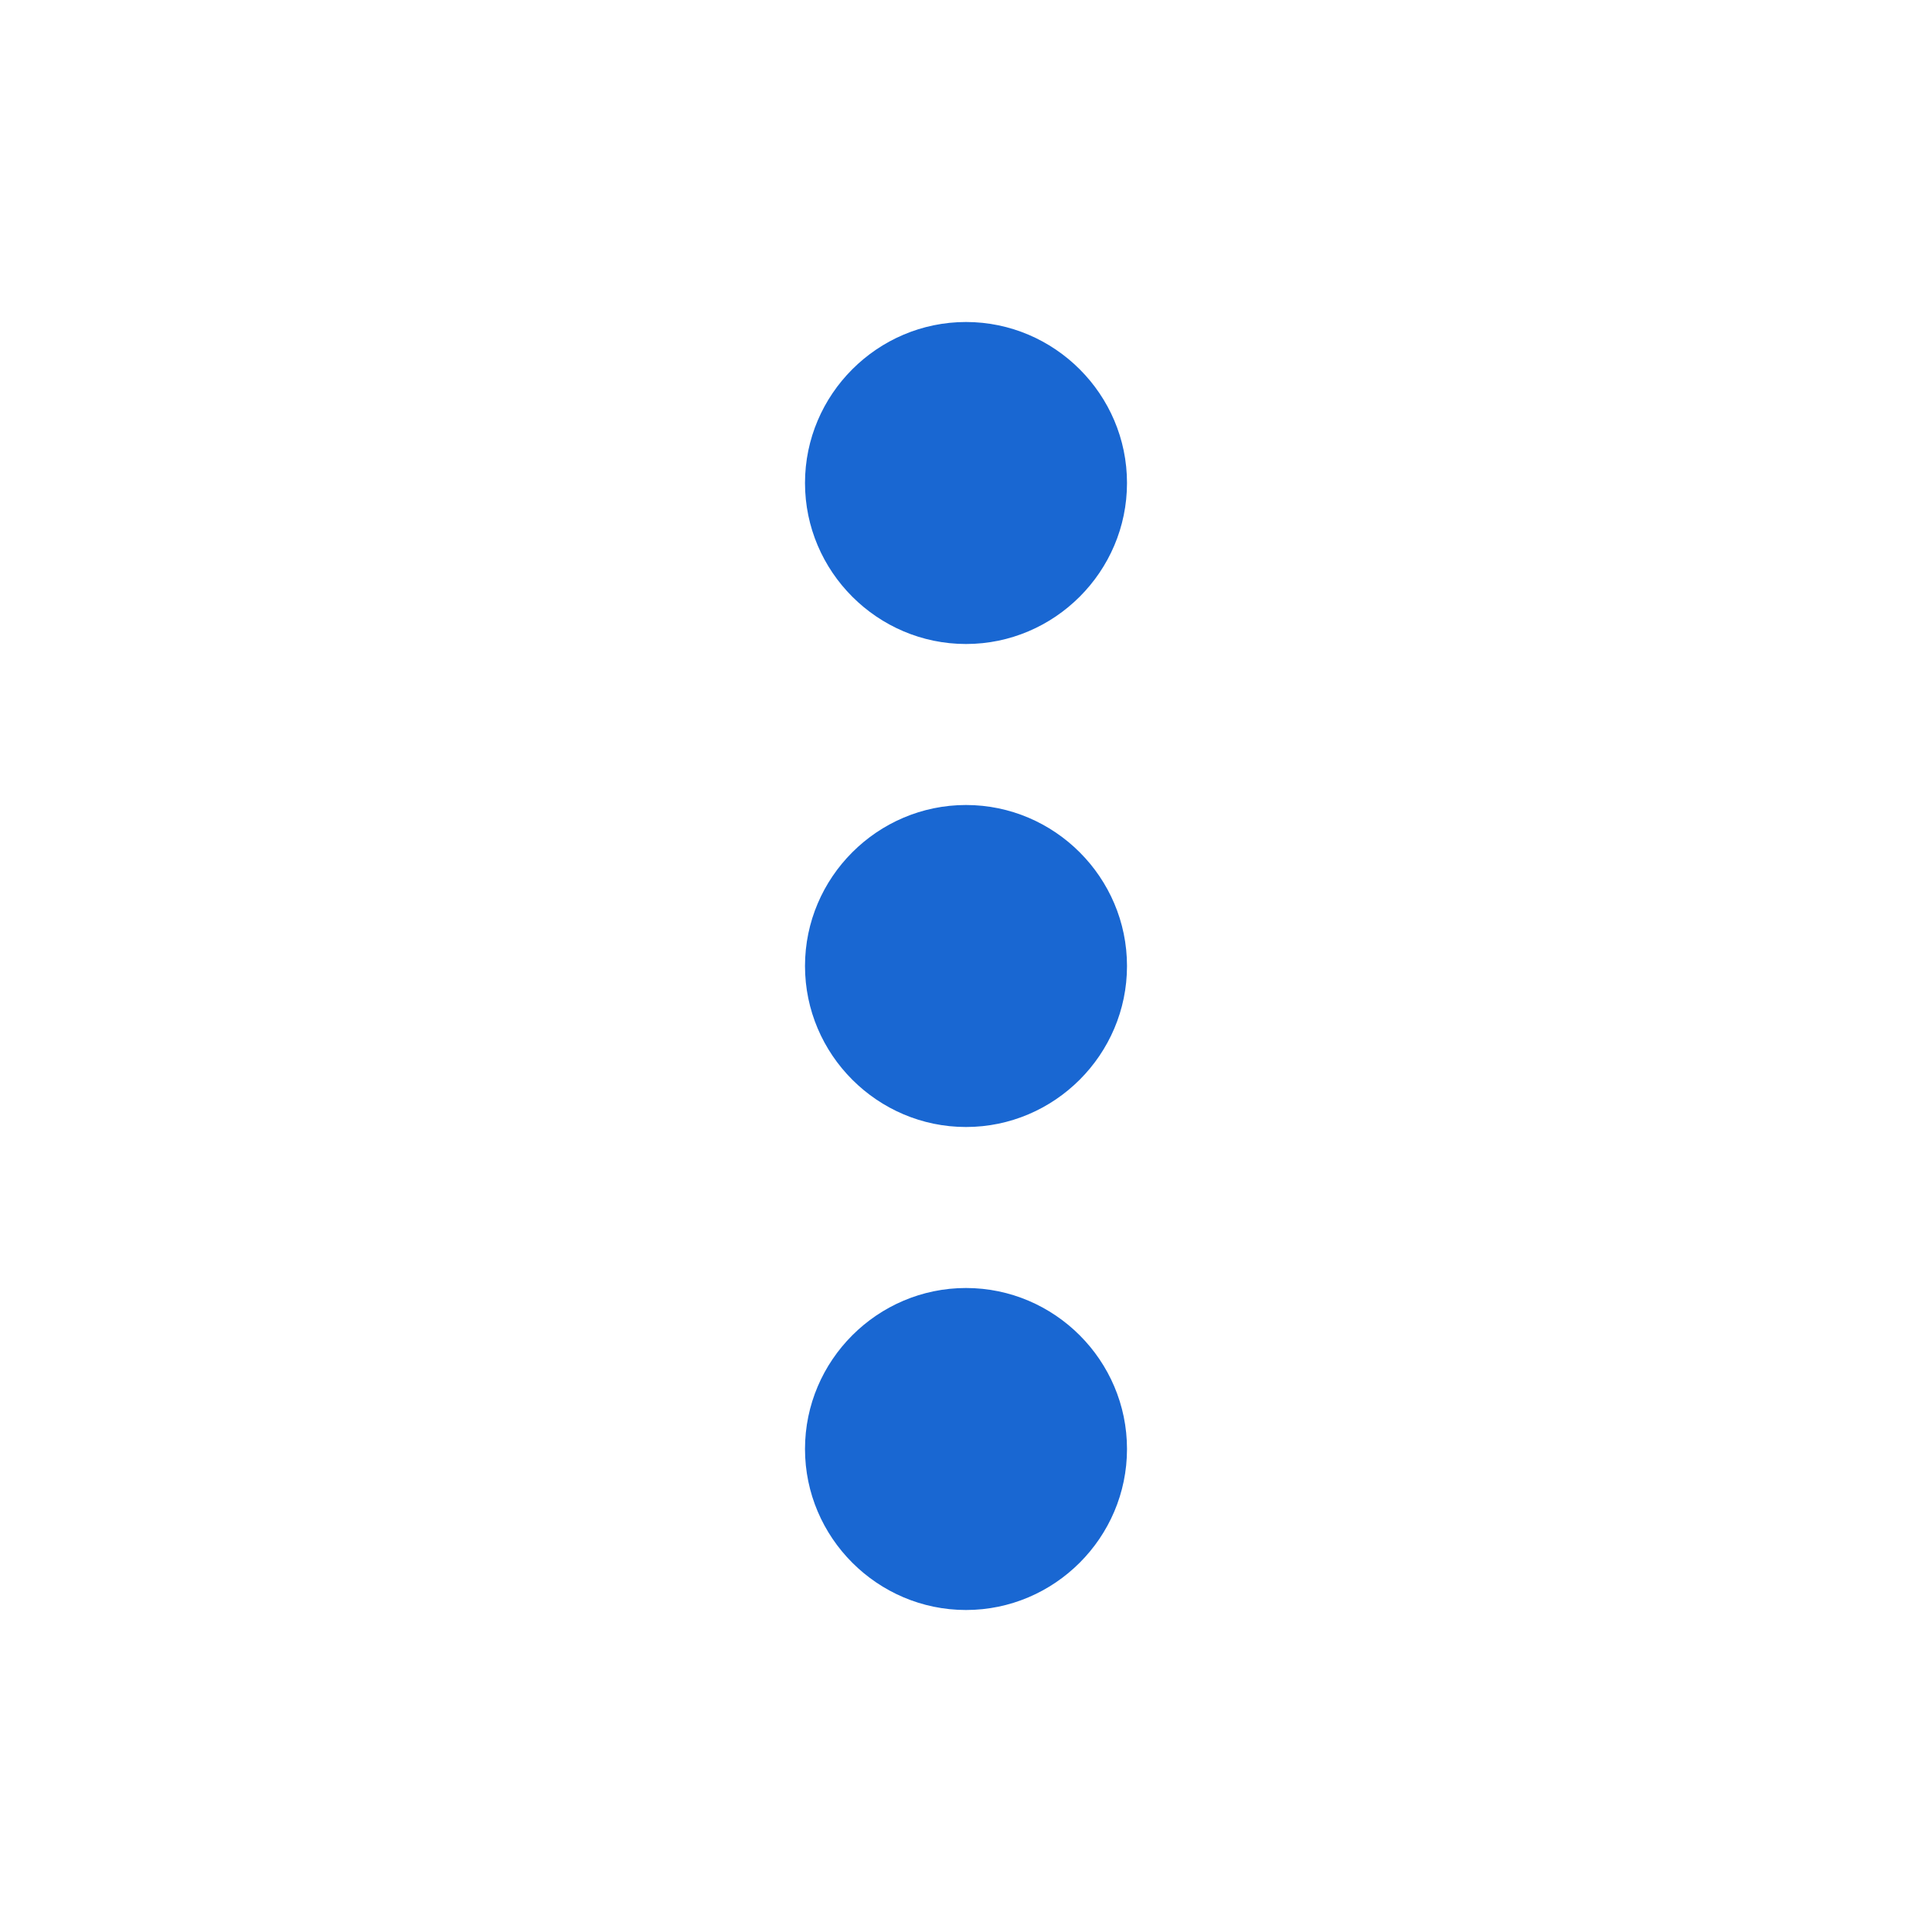
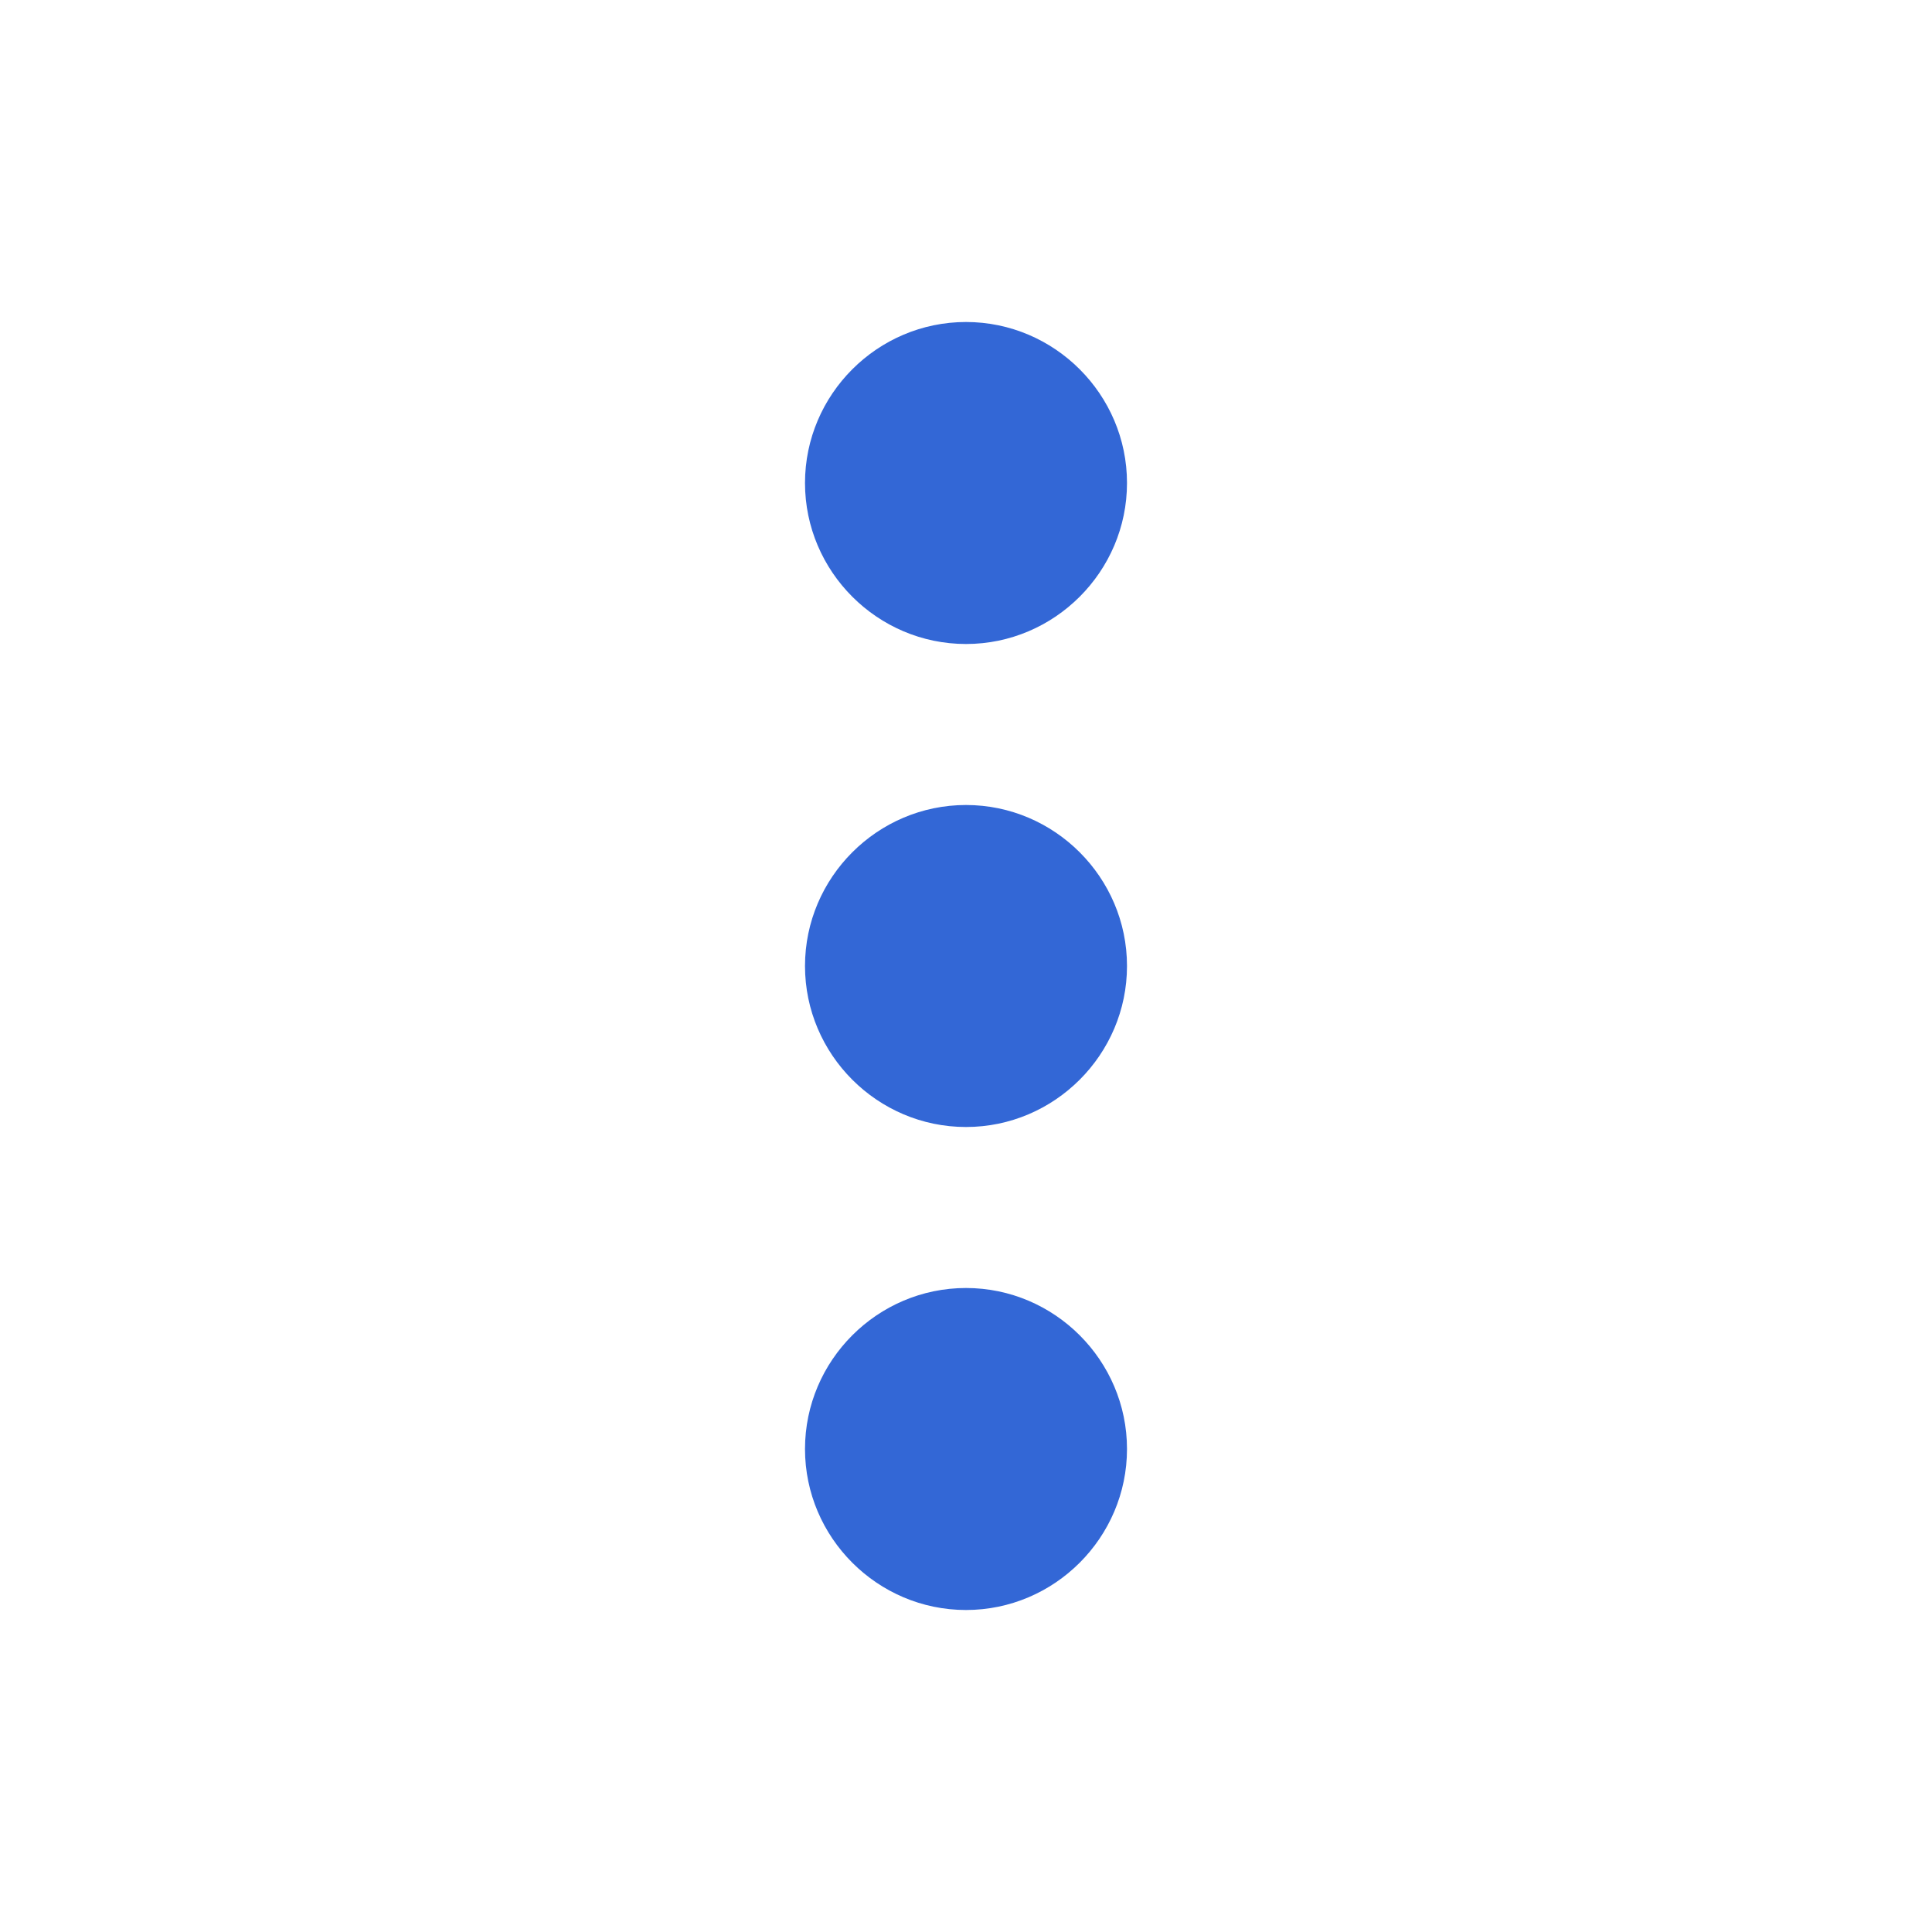
- <svg xmlns="http://www.w3.org/2000/svg" width="24" height="24" fill="#1967d2">
+ <svg xmlns="http://www.w3.org/2000/svg" width="24" height="24" fill="#3367d6">
  <path d="M12 8c1.1 0 2-.9 2-2s-.9-2-2-2-2 .9-2 2 .9 2 2 2zm0 2c-1.1 0-2 .9-2 2s.9 2 2 2 2-.9 2-2-.9-2-2-2zm0 6c-1.1 0-2 .9-2 2s.9 2 2 2 2-.9 2-2-.9-2-2-2z" />
</svg>
